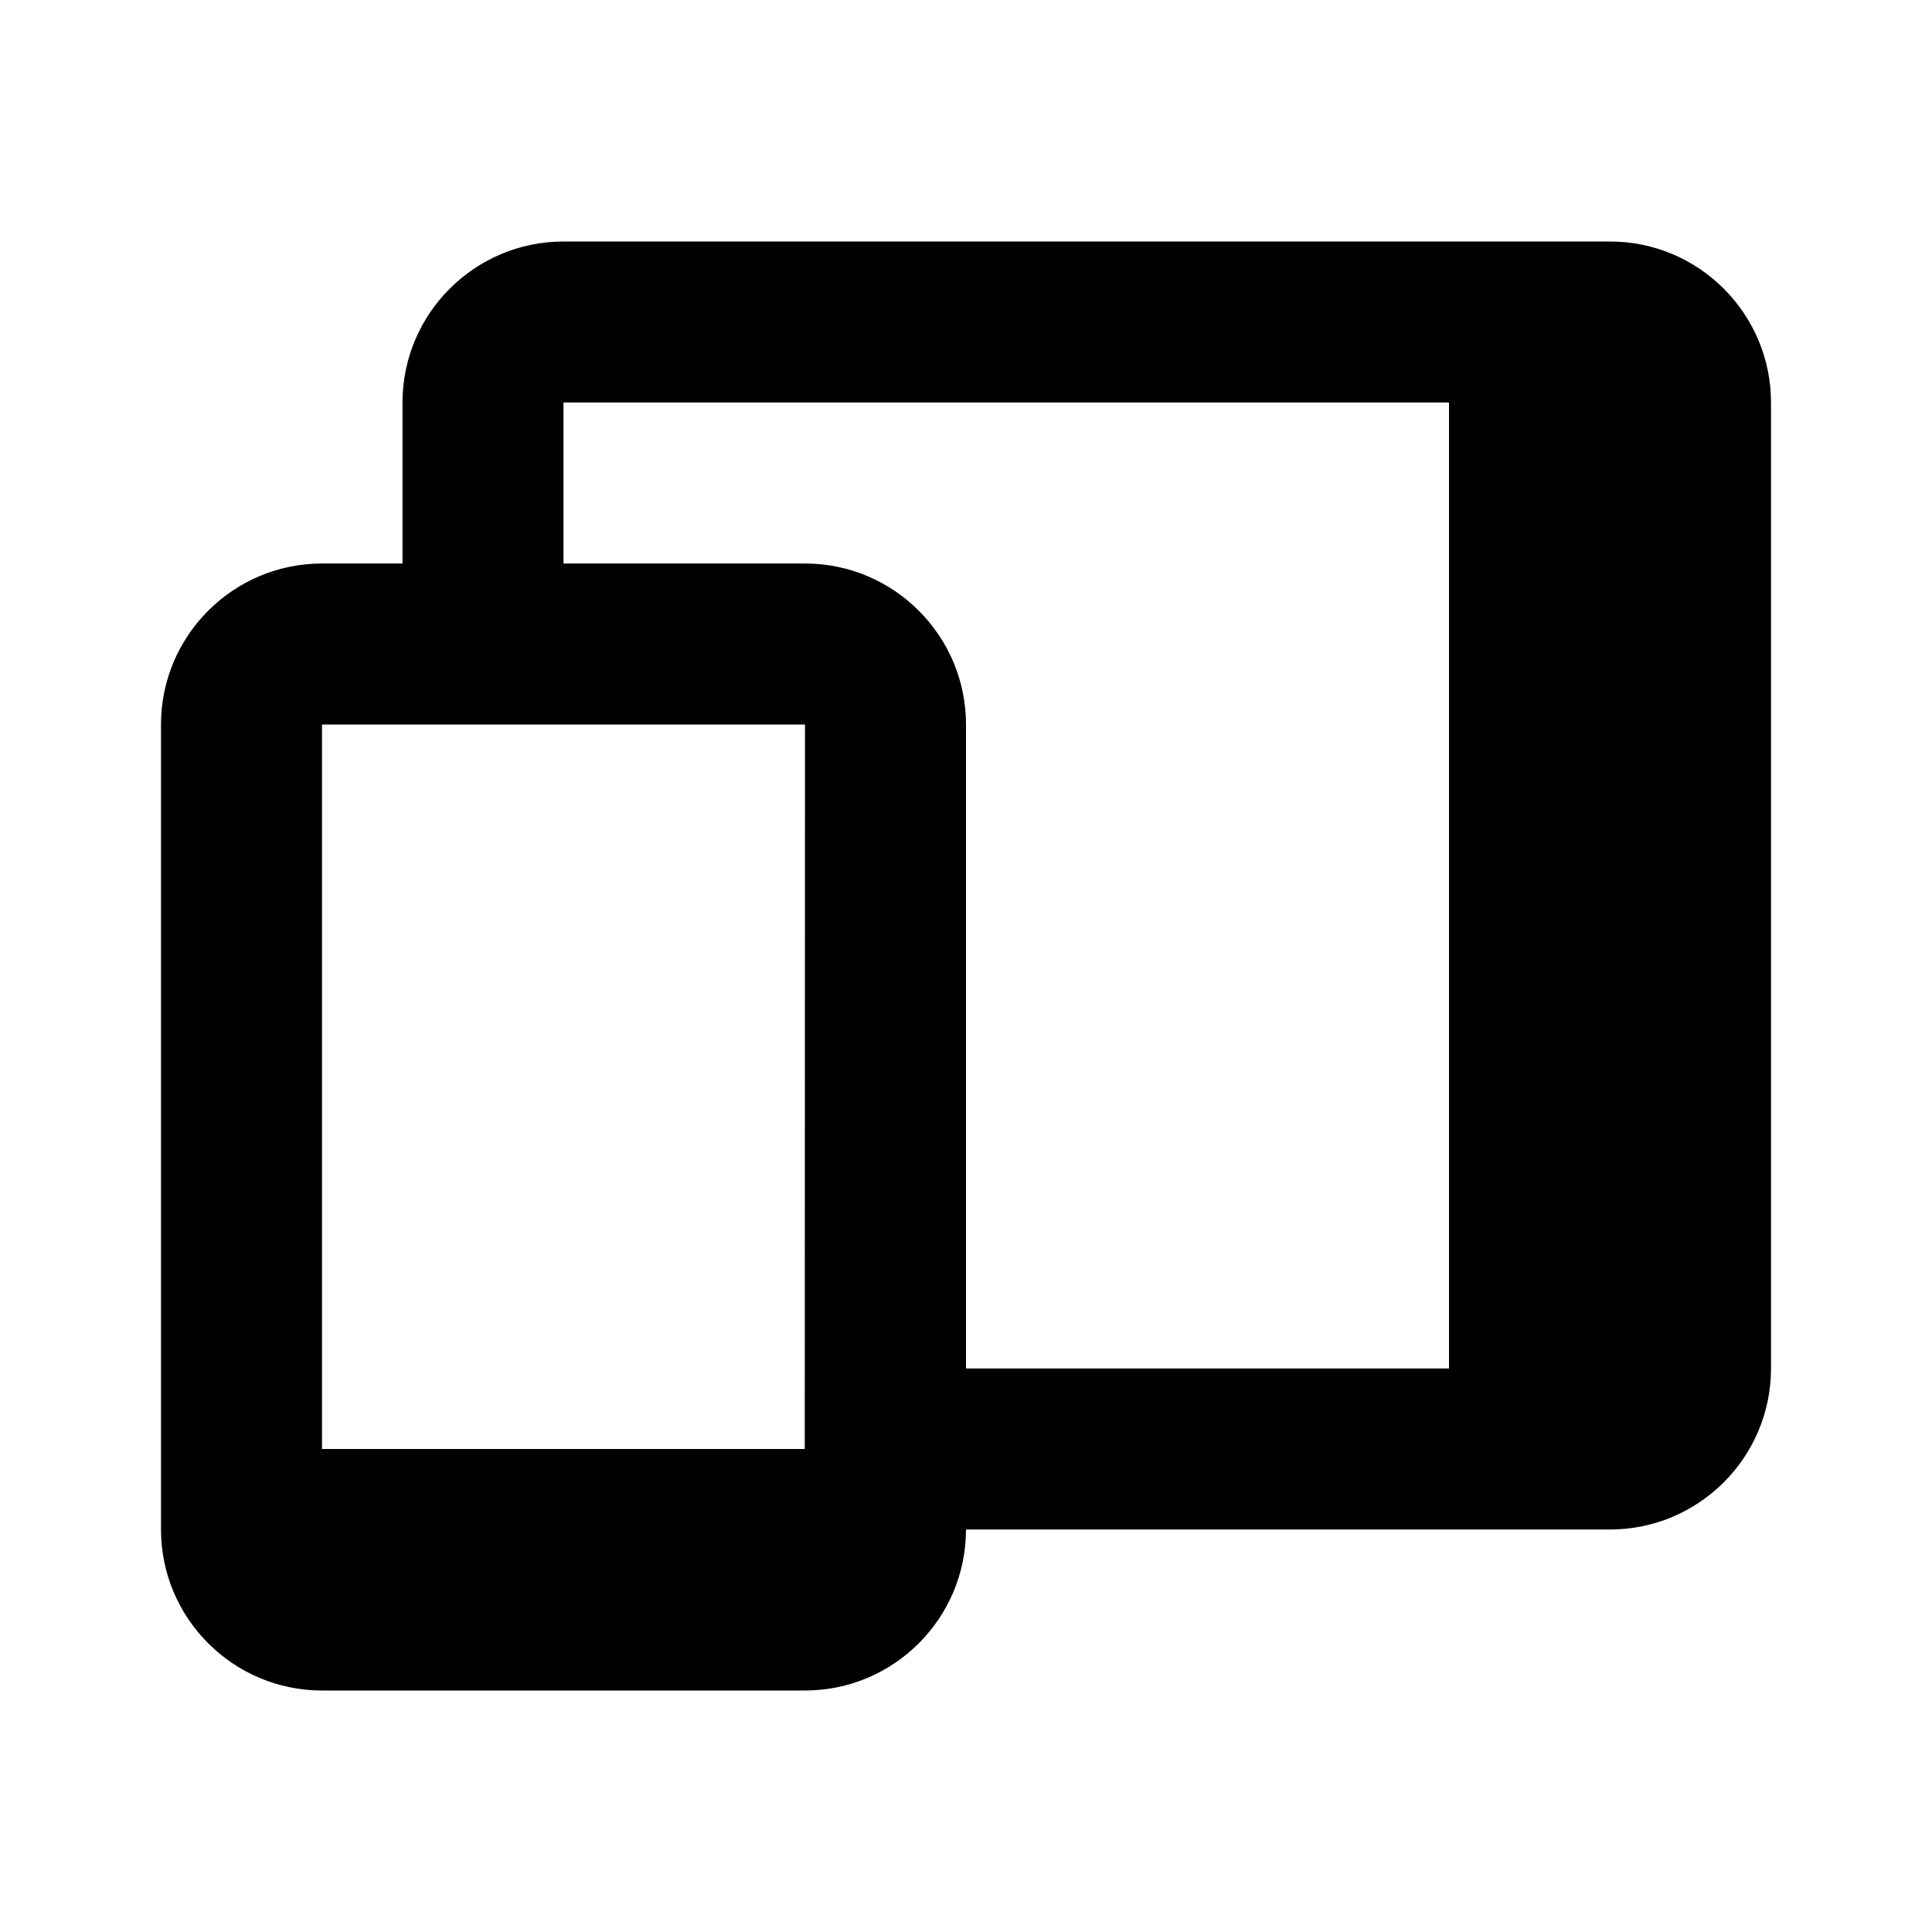
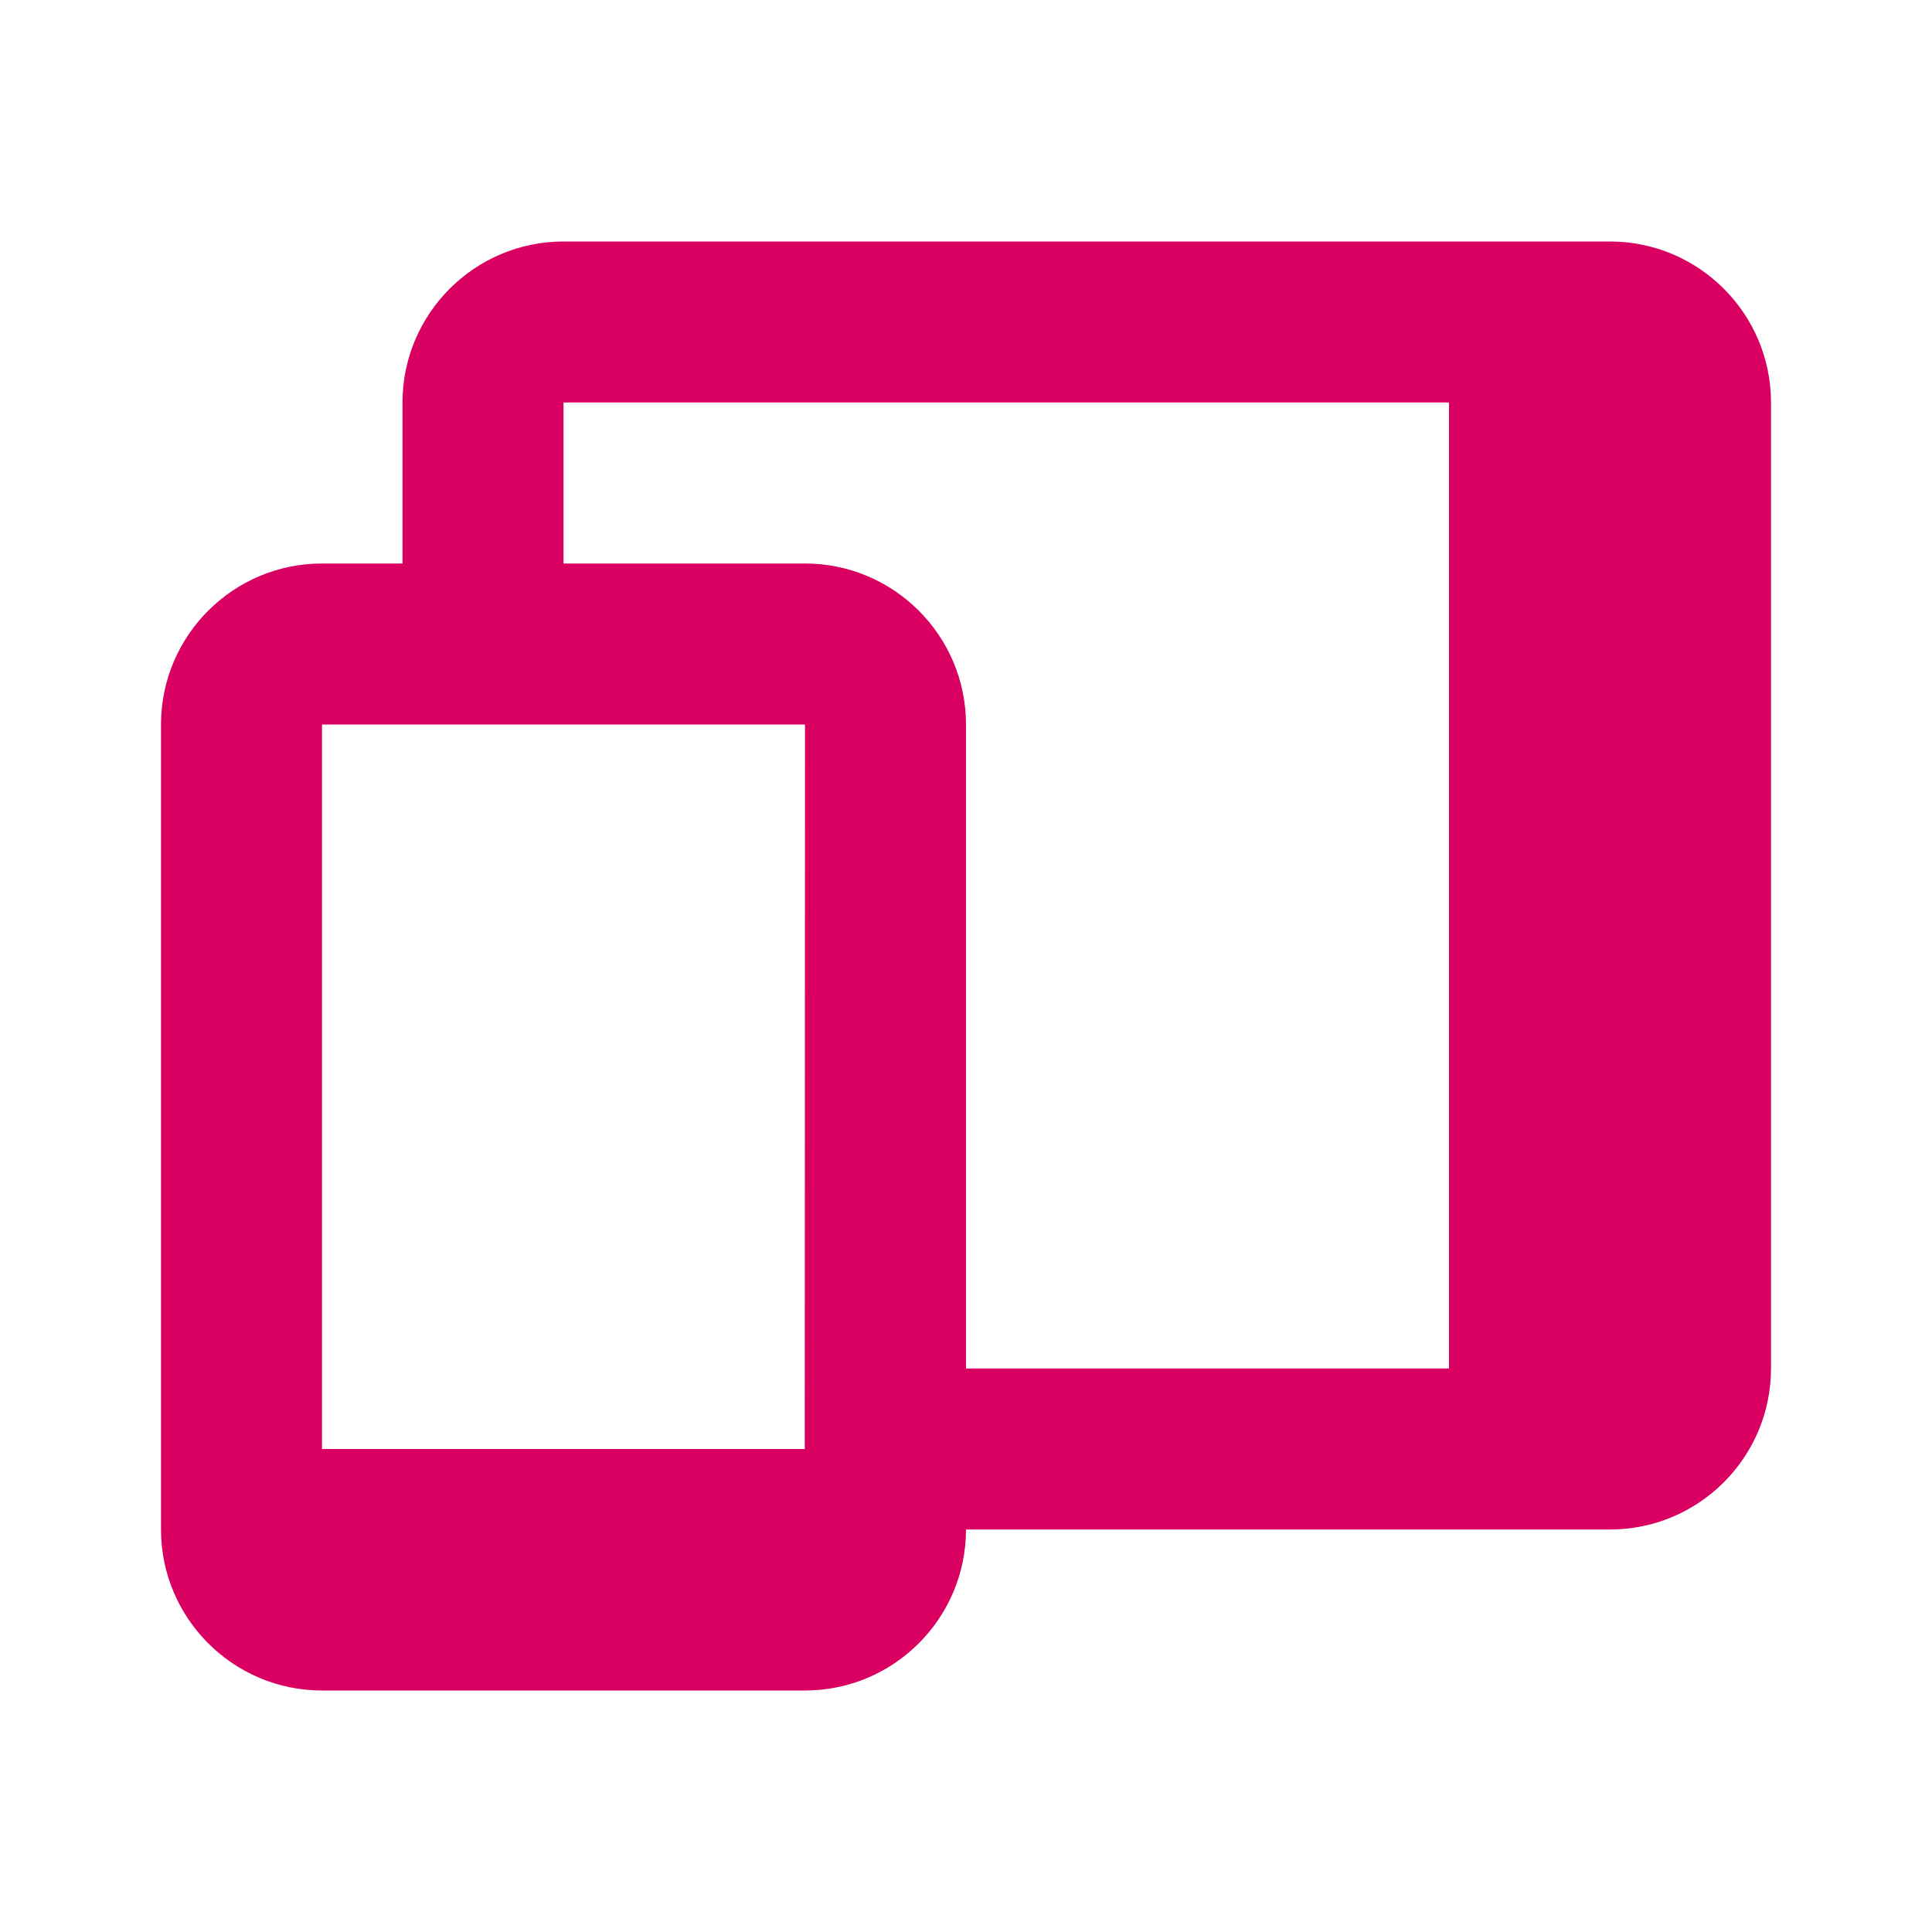
<svg xmlns="http://www.w3.org/2000/svg" width="24" height="24" viewBox="0 0 24 24">
-   <path d="M20,3H7C5.897,3,5,3.897,5,5v2H4C2.897,7,2,7.897,2,9v10c0,1.103,0.897,2,2,2h6c1.103,0,2-0.897,2-2h8c1.103,0,2-0.897,2-2 V5C22,3.897,21.103,3,20,3z M6,9h4l-0.003,9H4V9H6z M12,17V9c0-1.103-0.897-2-2-2H7V5h11v12H12z" />
+   <path d="M20,3H7C5.897,3,5,3.897,5,5v2H4C2.897,7,2,7.897,2,9v10c0,1.103,0.897,2,2,2h6c1.103,0,2-0.897,2-2h8c1.103,0,2-0.897,2-2 V5C22,3.897,21.103,3,20,3z M6,9h4l-0.003,9H4V9H6z M12,17V9c0-1.103-0.897-2-2-2H7V5h11v12H12z" fill="#D90062" />
</svg>
